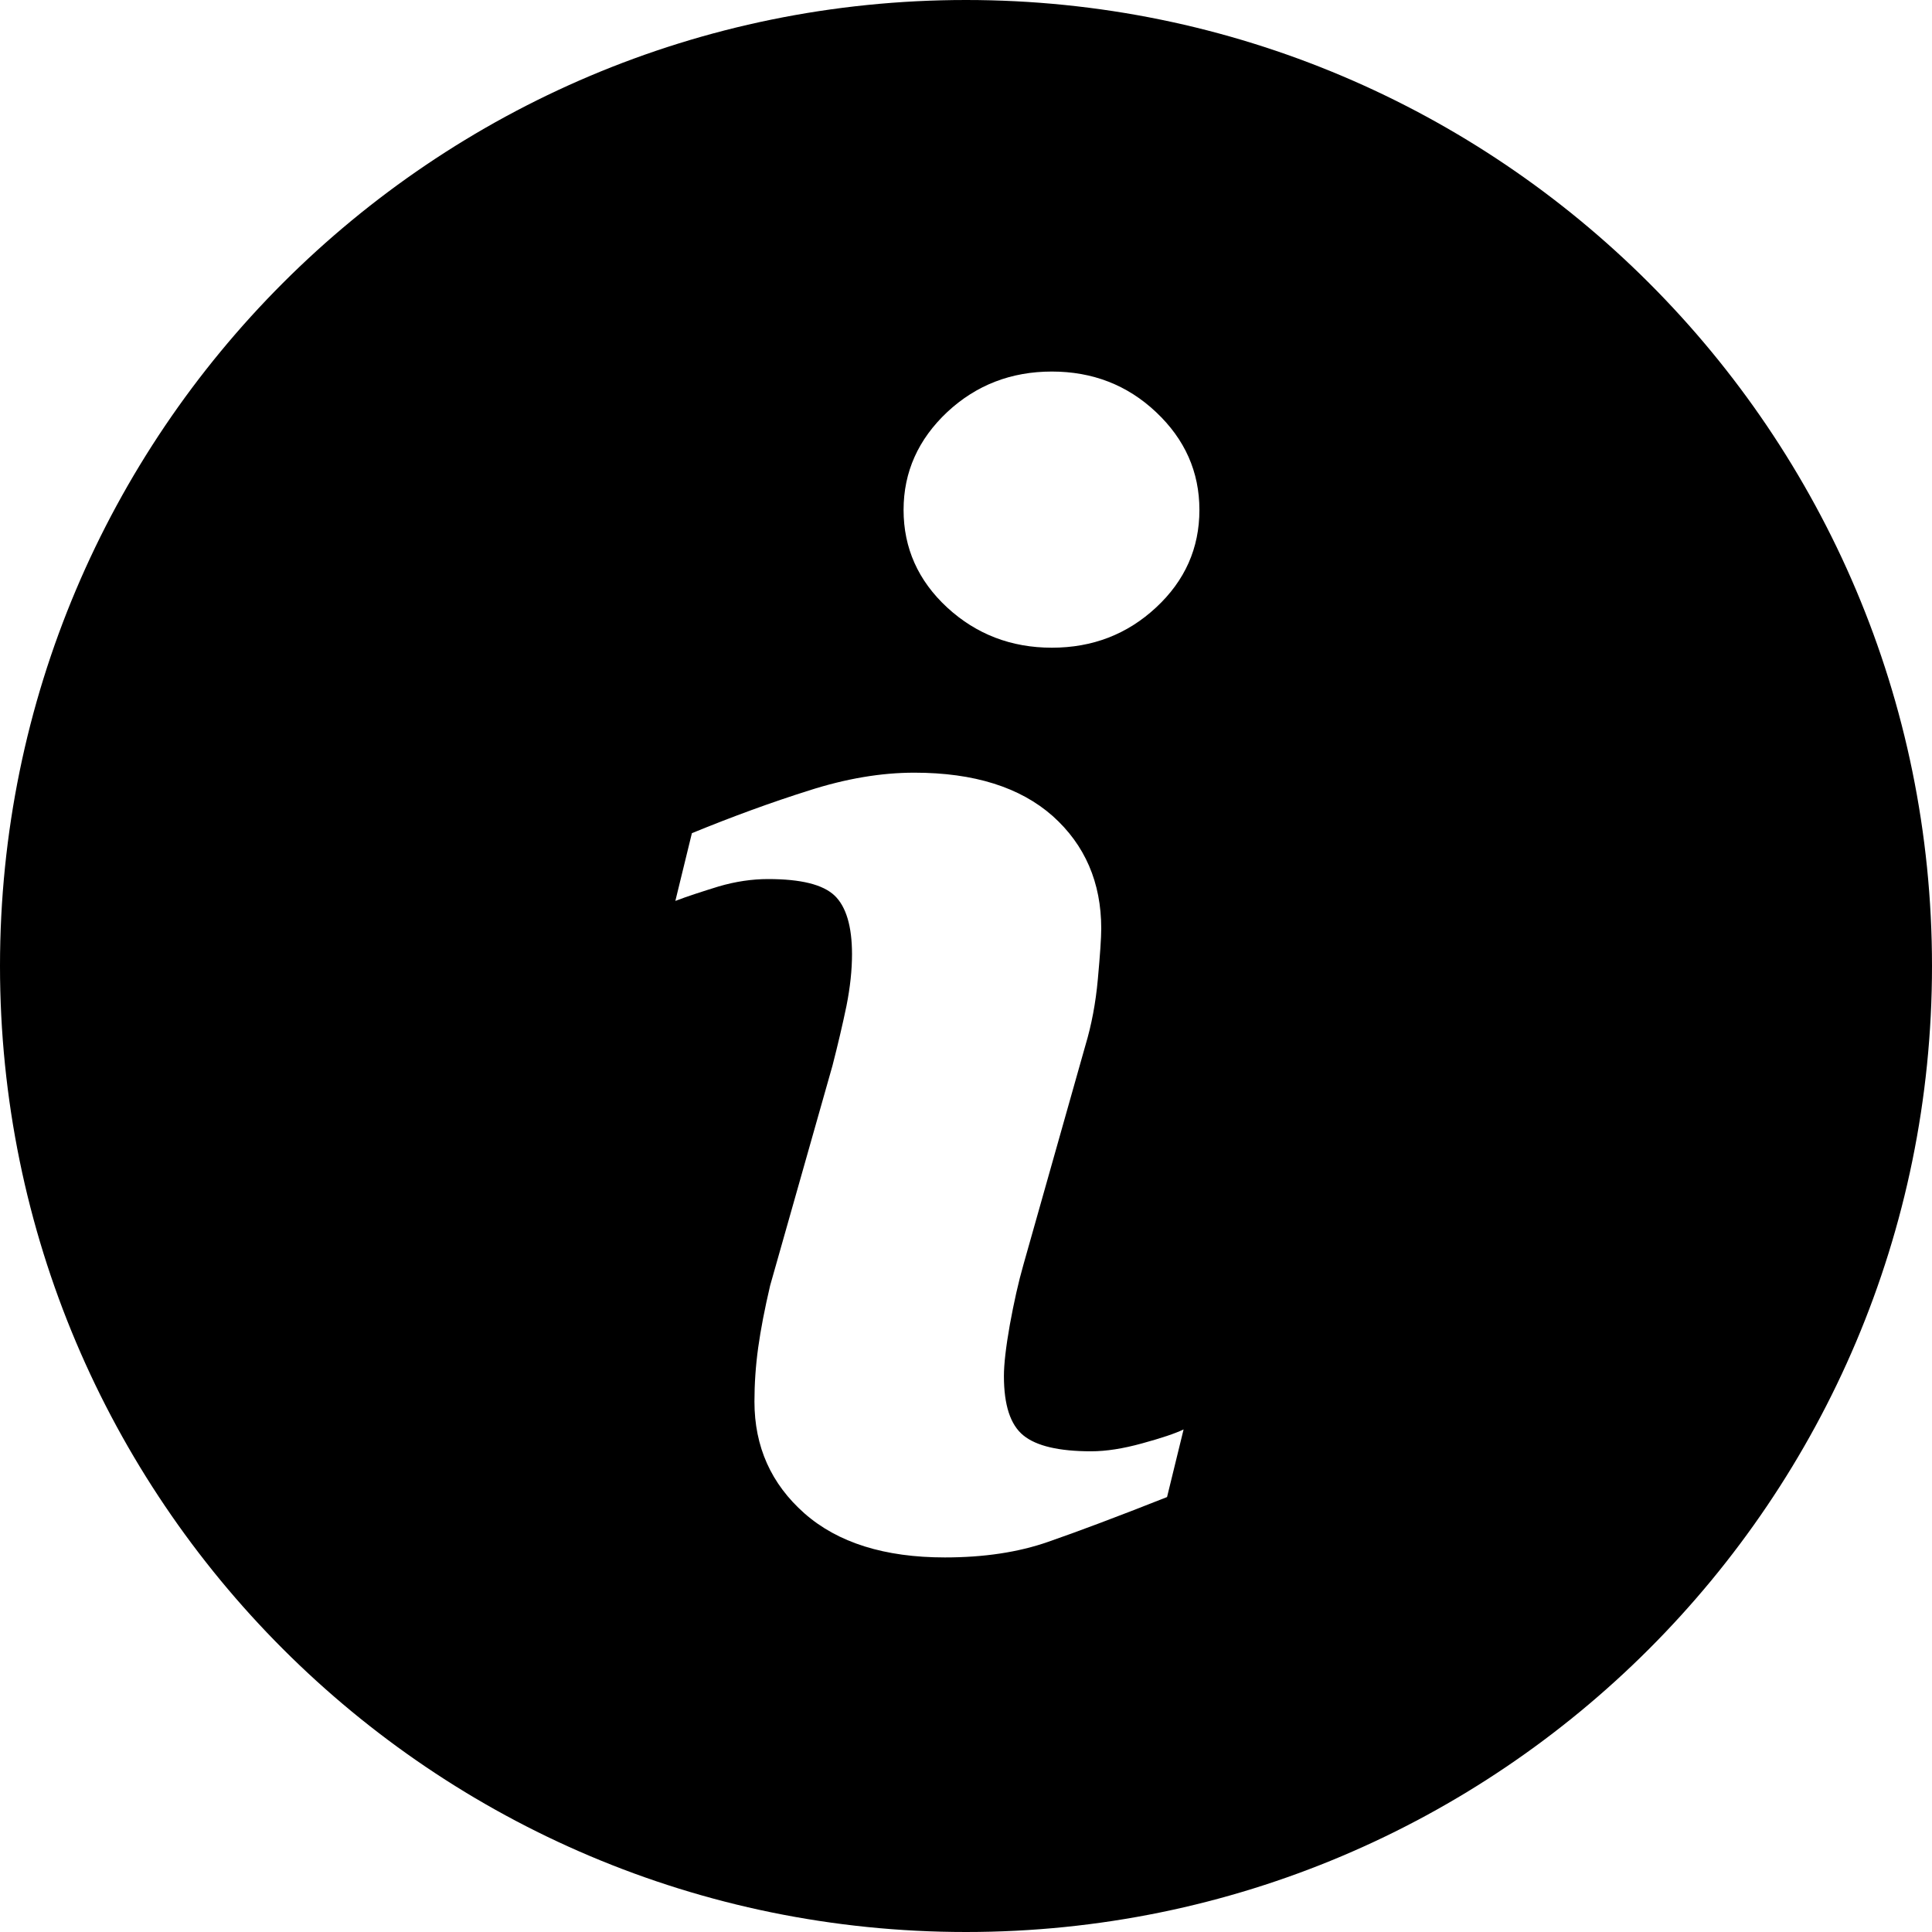
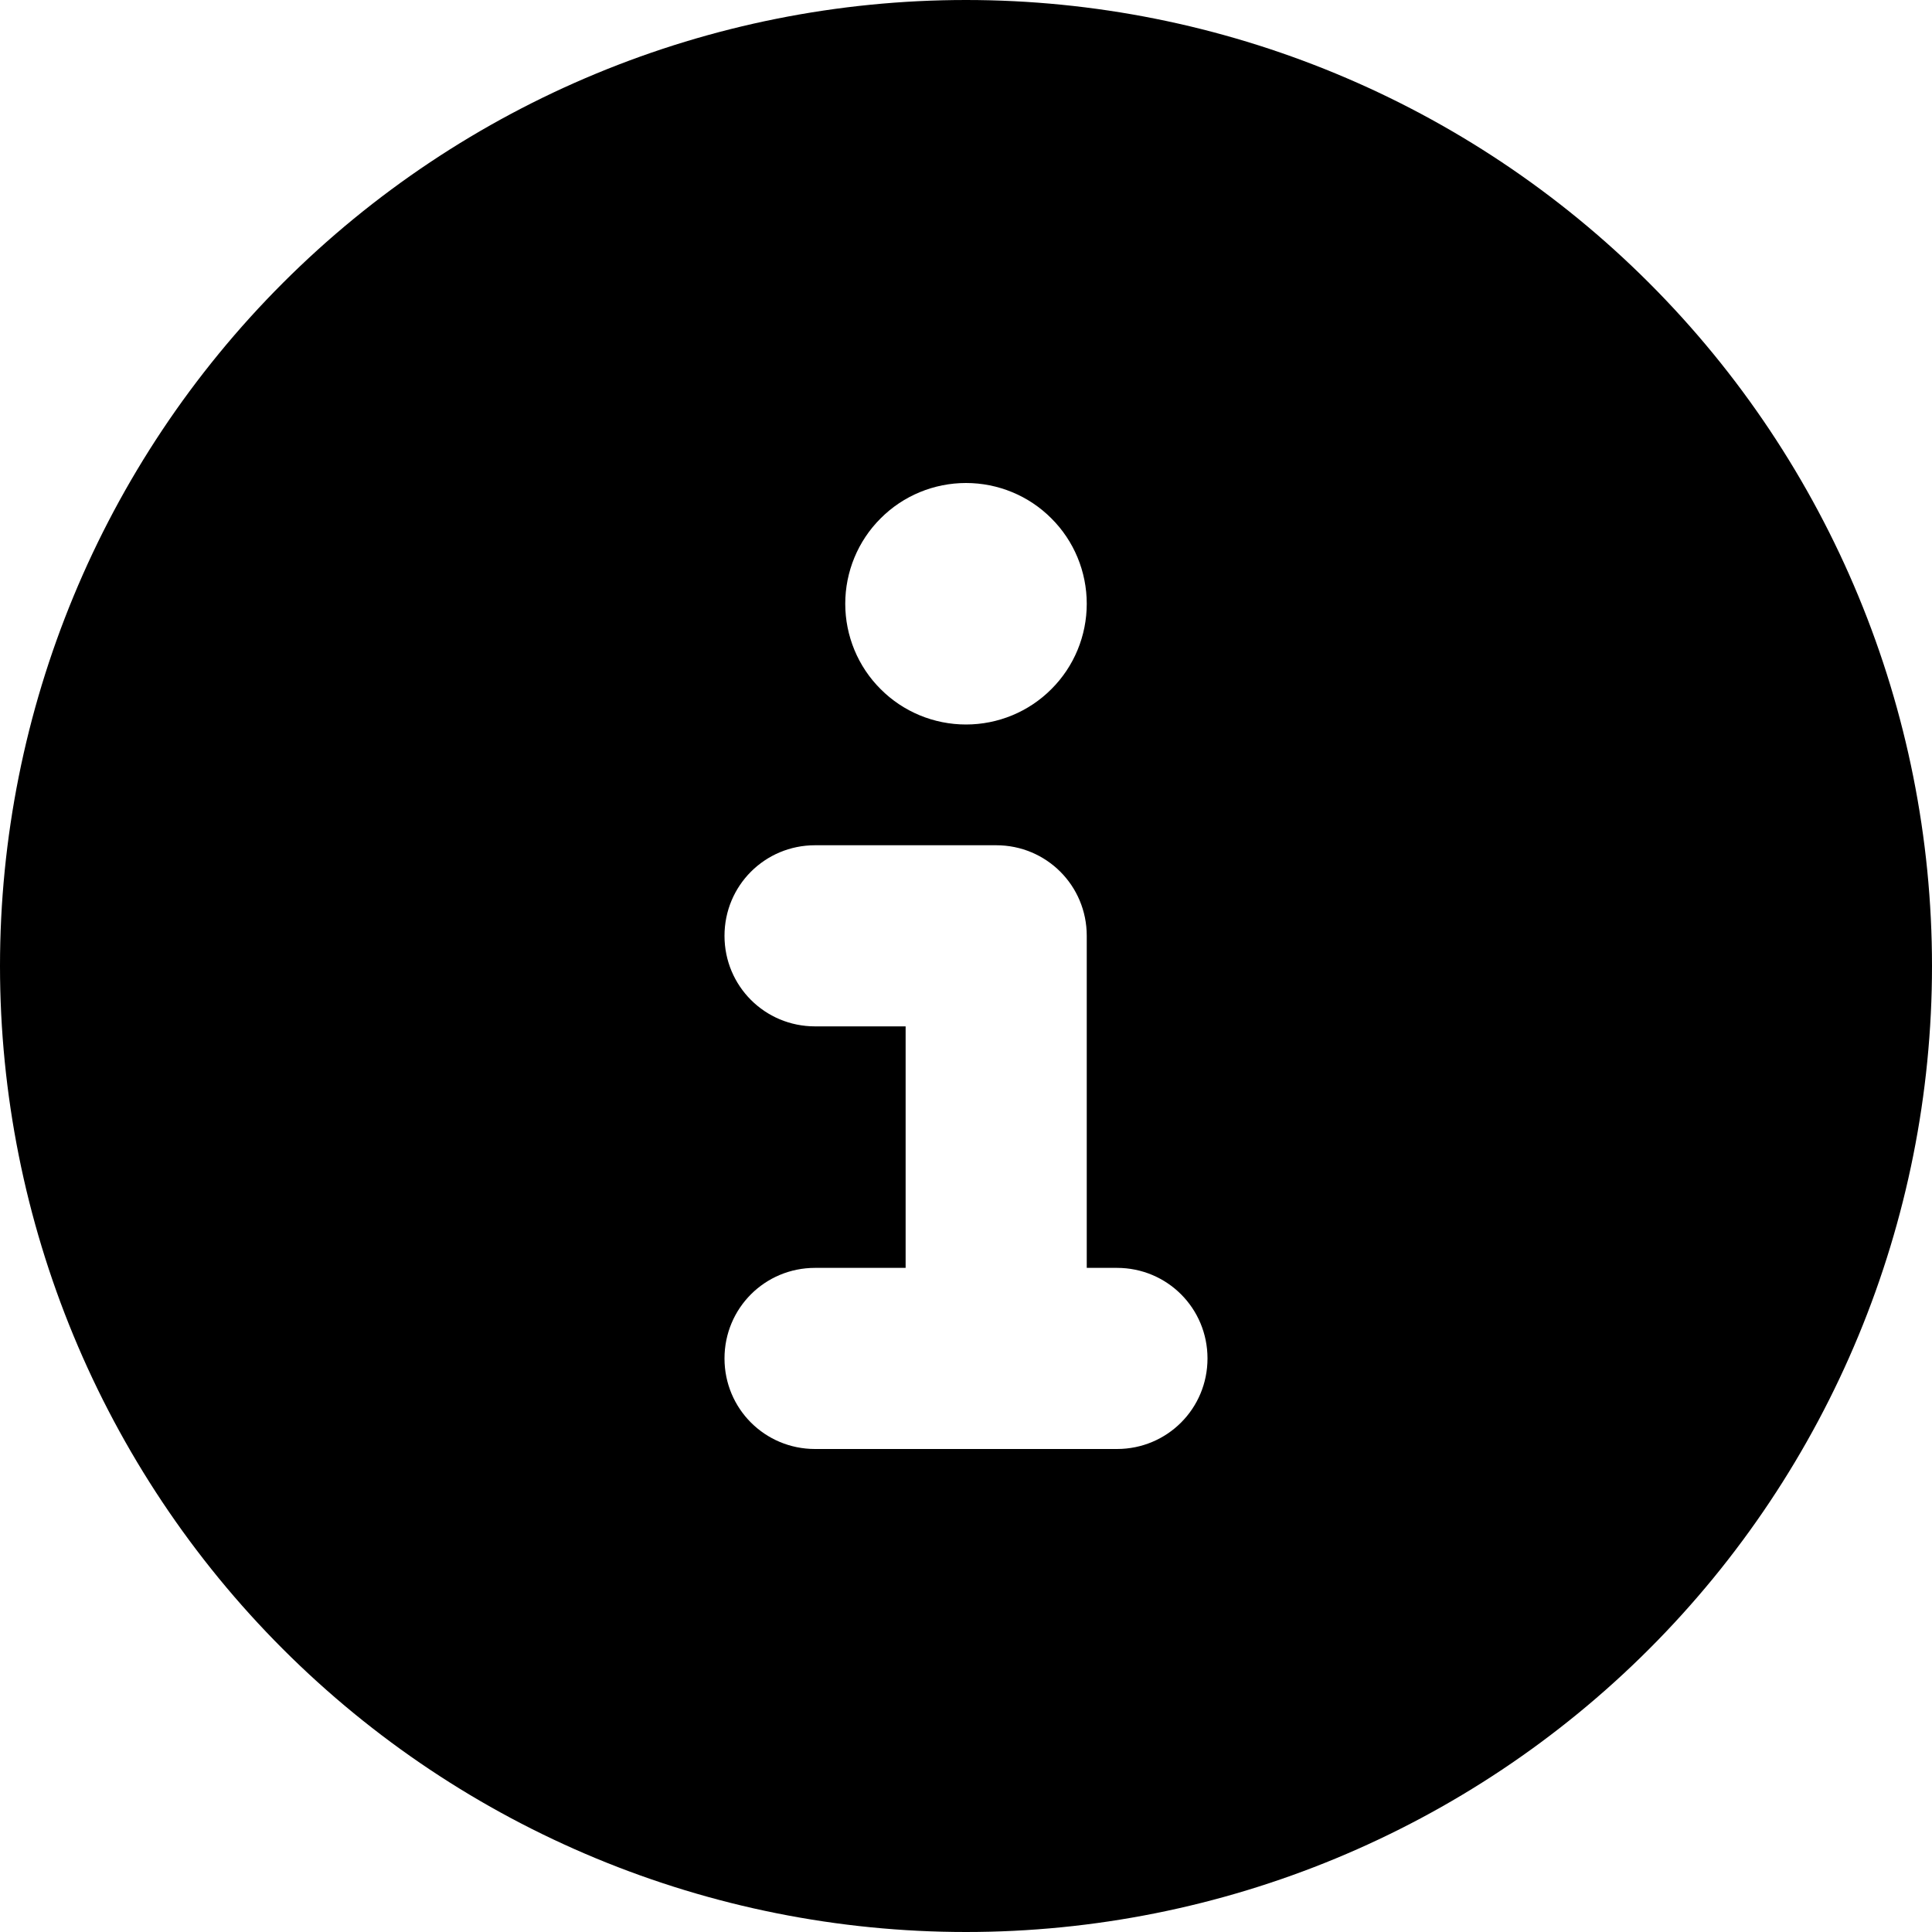
<svg xmlns="http://www.w3.org/2000/svg" width="16" height="16" viewBox="0 0 16 16">
  <defs />
-   <path d="M8,0 C12.417,0 16,3.582 16,8 C16,12.417 12.417,16 8,16 C3.582,16 0,12.417 0,8 C0,3.582 3.582,0 8,0 Z M9.665,12.398 L9.802,11.838 C9.731,11.872 9.617,11.91 9.46,11.953 C9.301,11.997 9.161,12.019 9.036,12.019 C8.77,12.019 8.583,11.975 8.476,11.888 C8.367,11.8 8.314,11.636 8.314,11.395 C8.314,11.299 8.33,11.157 8.363,10.971 C8.397,10.785 8.434,10.618 8.476,10.472 L8.989,8.657 C9.039,8.49 9.074,8.308 9.092,8.108 C9.11,7.909 9.12,7.769 9.12,7.69 C9.12,7.308 8.985,6.997 8.718,6.758 C8.449,6.52 8.067,6.399 7.572,6.399 C7.297,6.399 7.006,6.448 6.698,6.547 C6.39,6.644 6.067,6.762 5.73,6.9 L5.593,7.461 C5.692,7.423 5.813,7.384 5.952,7.341 C6.092,7.3 6.229,7.28 6.361,7.28 C6.633,7.28 6.815,7.325 6.912,7.417 C7.007,7.508 7.056,7.671 7.056,7.902 C7.056,8.032 7.041,8.175 7.01,8.331 C6.978,8.485 6.939,8.651 6.894,8.826 L6.378,10.646 C6.333,10.838 6.3,11.009 6.279,11.16 C6.258,11.312 6.248,11.461 6.248,11.607 C6.248,11.981 6.386,12.289 6.662,12.533 C6.938,12.776 7.326,12.898 7.825,12.898 C8.149,12.898 8.434,12.855 8.68,12.769 C8.925,12.684 9.253,12.561 9.665,12.398 Z M9.574,5.031 C9.813,4.809 9.933,4.54 9.933,4.223 C9.933,3.908 9.813,3.638 9.574,3.413 C9.336,3.188 9.047,3.077 8.711,3.077 C8.375,3.077 8.085,3.188 7.844,3.413 C7.605,3.638 7.483,3.908 7.483,4.223 C7.483,4.539 7.604,4.809 7.844,5.031 C8.085,5.253 8.375,5.364 8.711,5.364 Q9.216,5.364 9.574,5.031 Z" />
+   <path d="M8,16 C5.878,16 3.843,15.157 2.343,13.657 C0.843,12.157 0,10.122 0,8 C0,5.878 0.843,3.843 2.343,2.343 C3.843,0.843 5.878,0 8,0 C10.122,0 12.157,0.843 13.657,2.343 C15.157,3.843 16,5.878 16,8 C16,10.122 15.157,12.157 13.657,13.657 C12.157,15.157 10.122,16 8,16 Z M6.75,10.5 C6.334,10.5 6,10.834 6,11.25 C6,11.666 6.334,12 6.75,12 L9.25,12 C9.666,12 10,11.666 10,11.25 C10,10.834 9.666,10.5 9.25,10.5 L9,10.5 L9,7.75 C9,7.334 8.666,7 8.25,7 L6.75,7 C6.334,7 6,7.334 6,7.75 C6,8.166 6.334,8.5 6.75,8.5 L7.5,8.5 L7.5,10.5 Z M8,4 C7.735,4 7.48,4.105 7.293,4.293 C7.105,4.48 7,4.735 7,5 C7,5.265 7.105,5.52 7.293,5.707 C7.48,5.895 7.735,6 8,6 C8.265,6 8.52,5.895 8.707,5.707 C8.895,5.52 9,5.265 9,5 C9,4.735 8.895,4.48 8.707,4.293 C8.52,4.105 8.265,4 8,4 Z" />
</svg>
